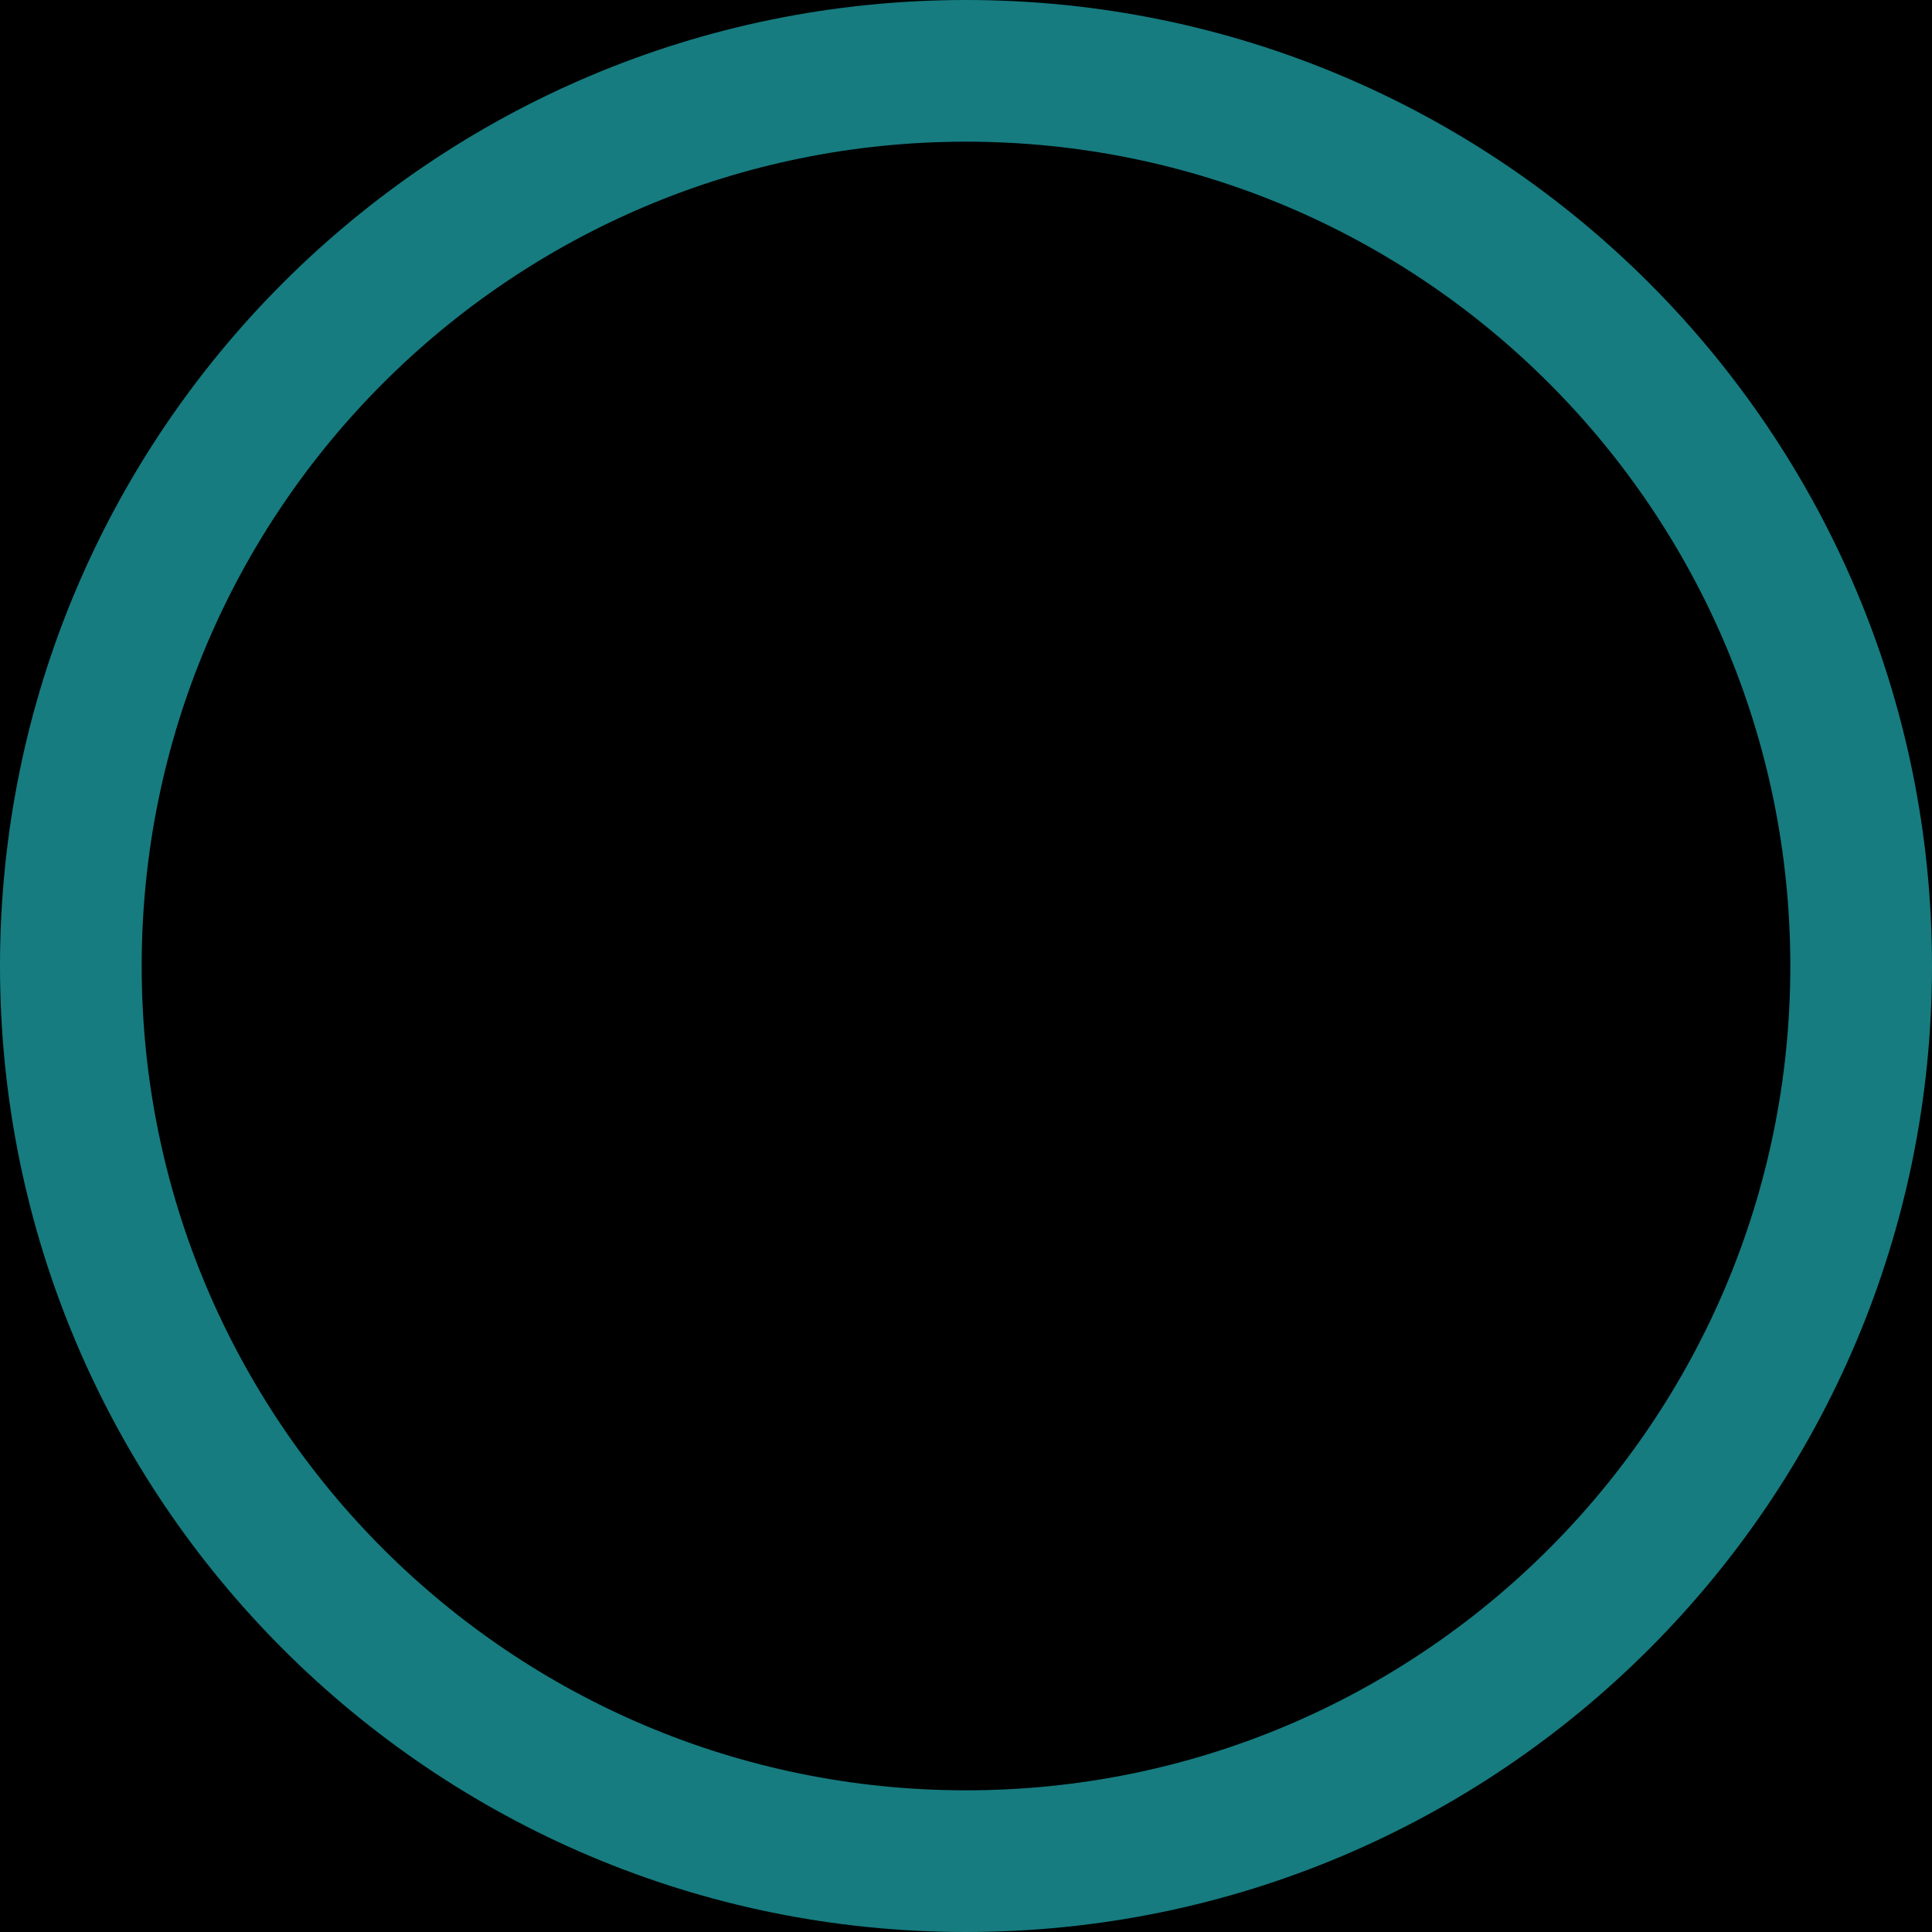
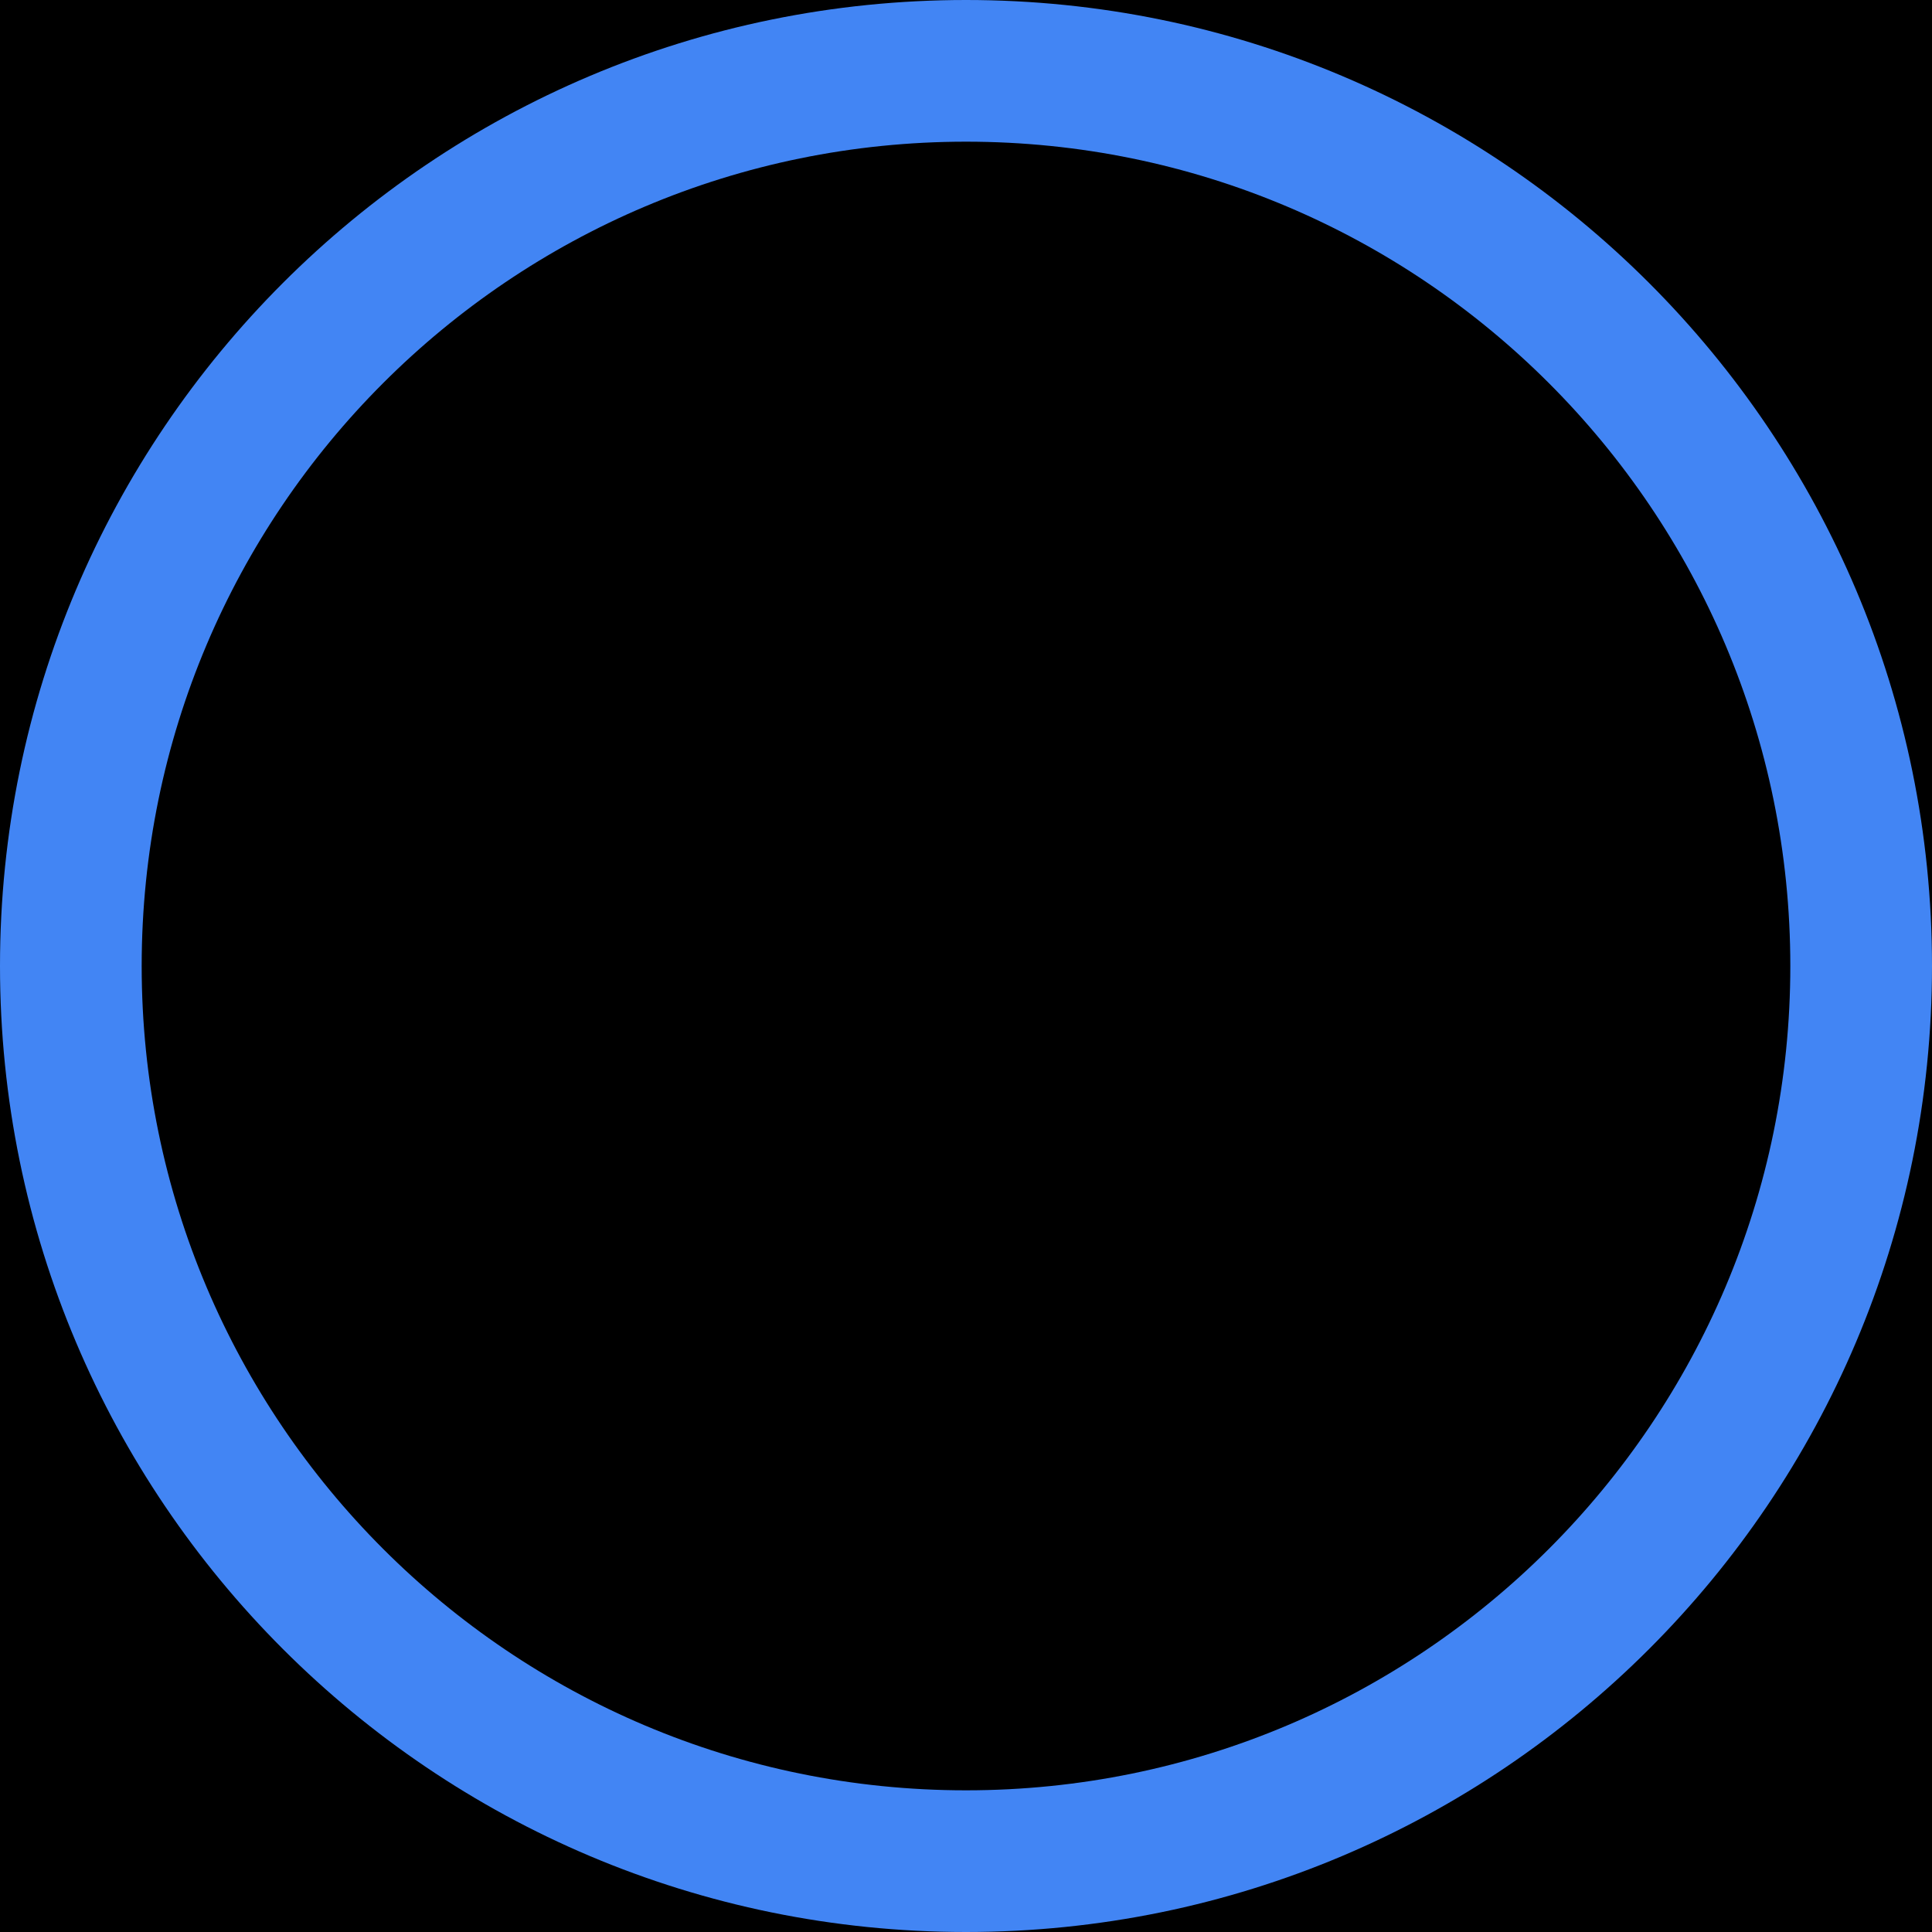
<svg xmlns="http://www.w3.org/2000/svg" width="300" height="300" viewBox="0 0 300 300" fill="none">
  <rect width="300" height="300" fill="black" />
-   <circle cx="150" cy="150" r="150" fill="#167c80" />
+   <circle cx="150" cy="150" r="150" fill="#4285f4" />
  <circle cx="150" cy="150" r="128" fill="black" />
</svg>
